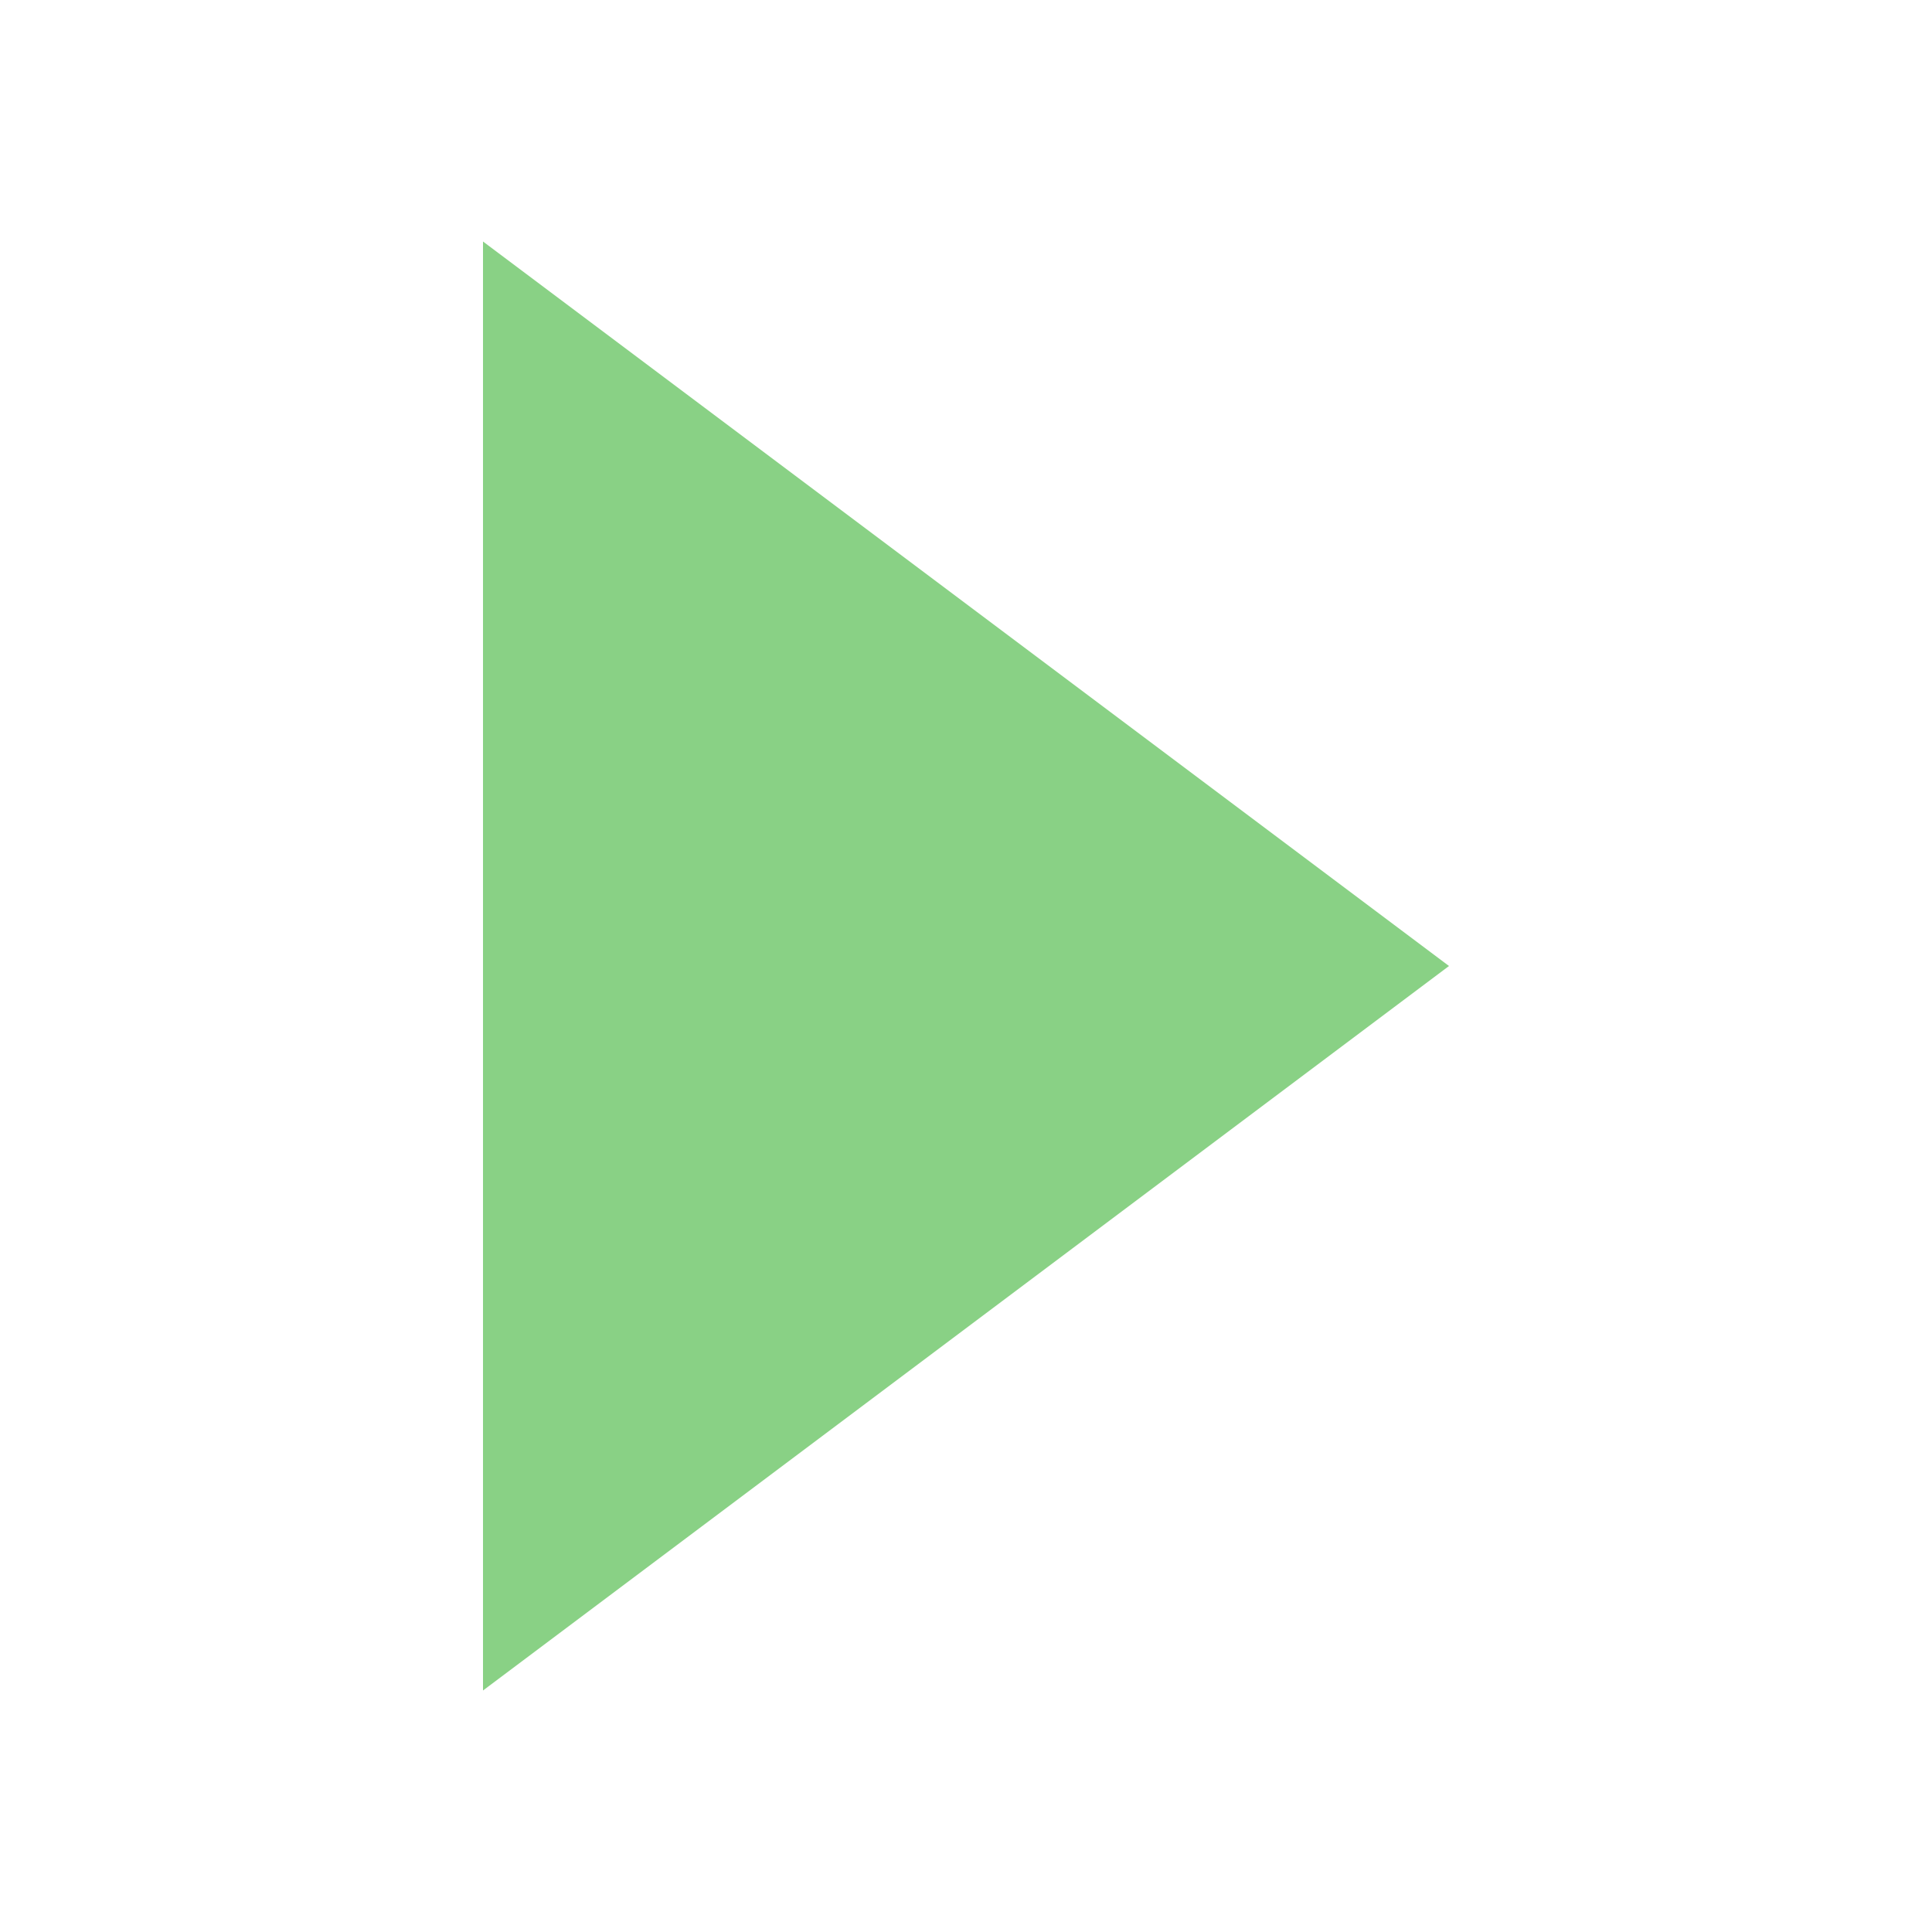
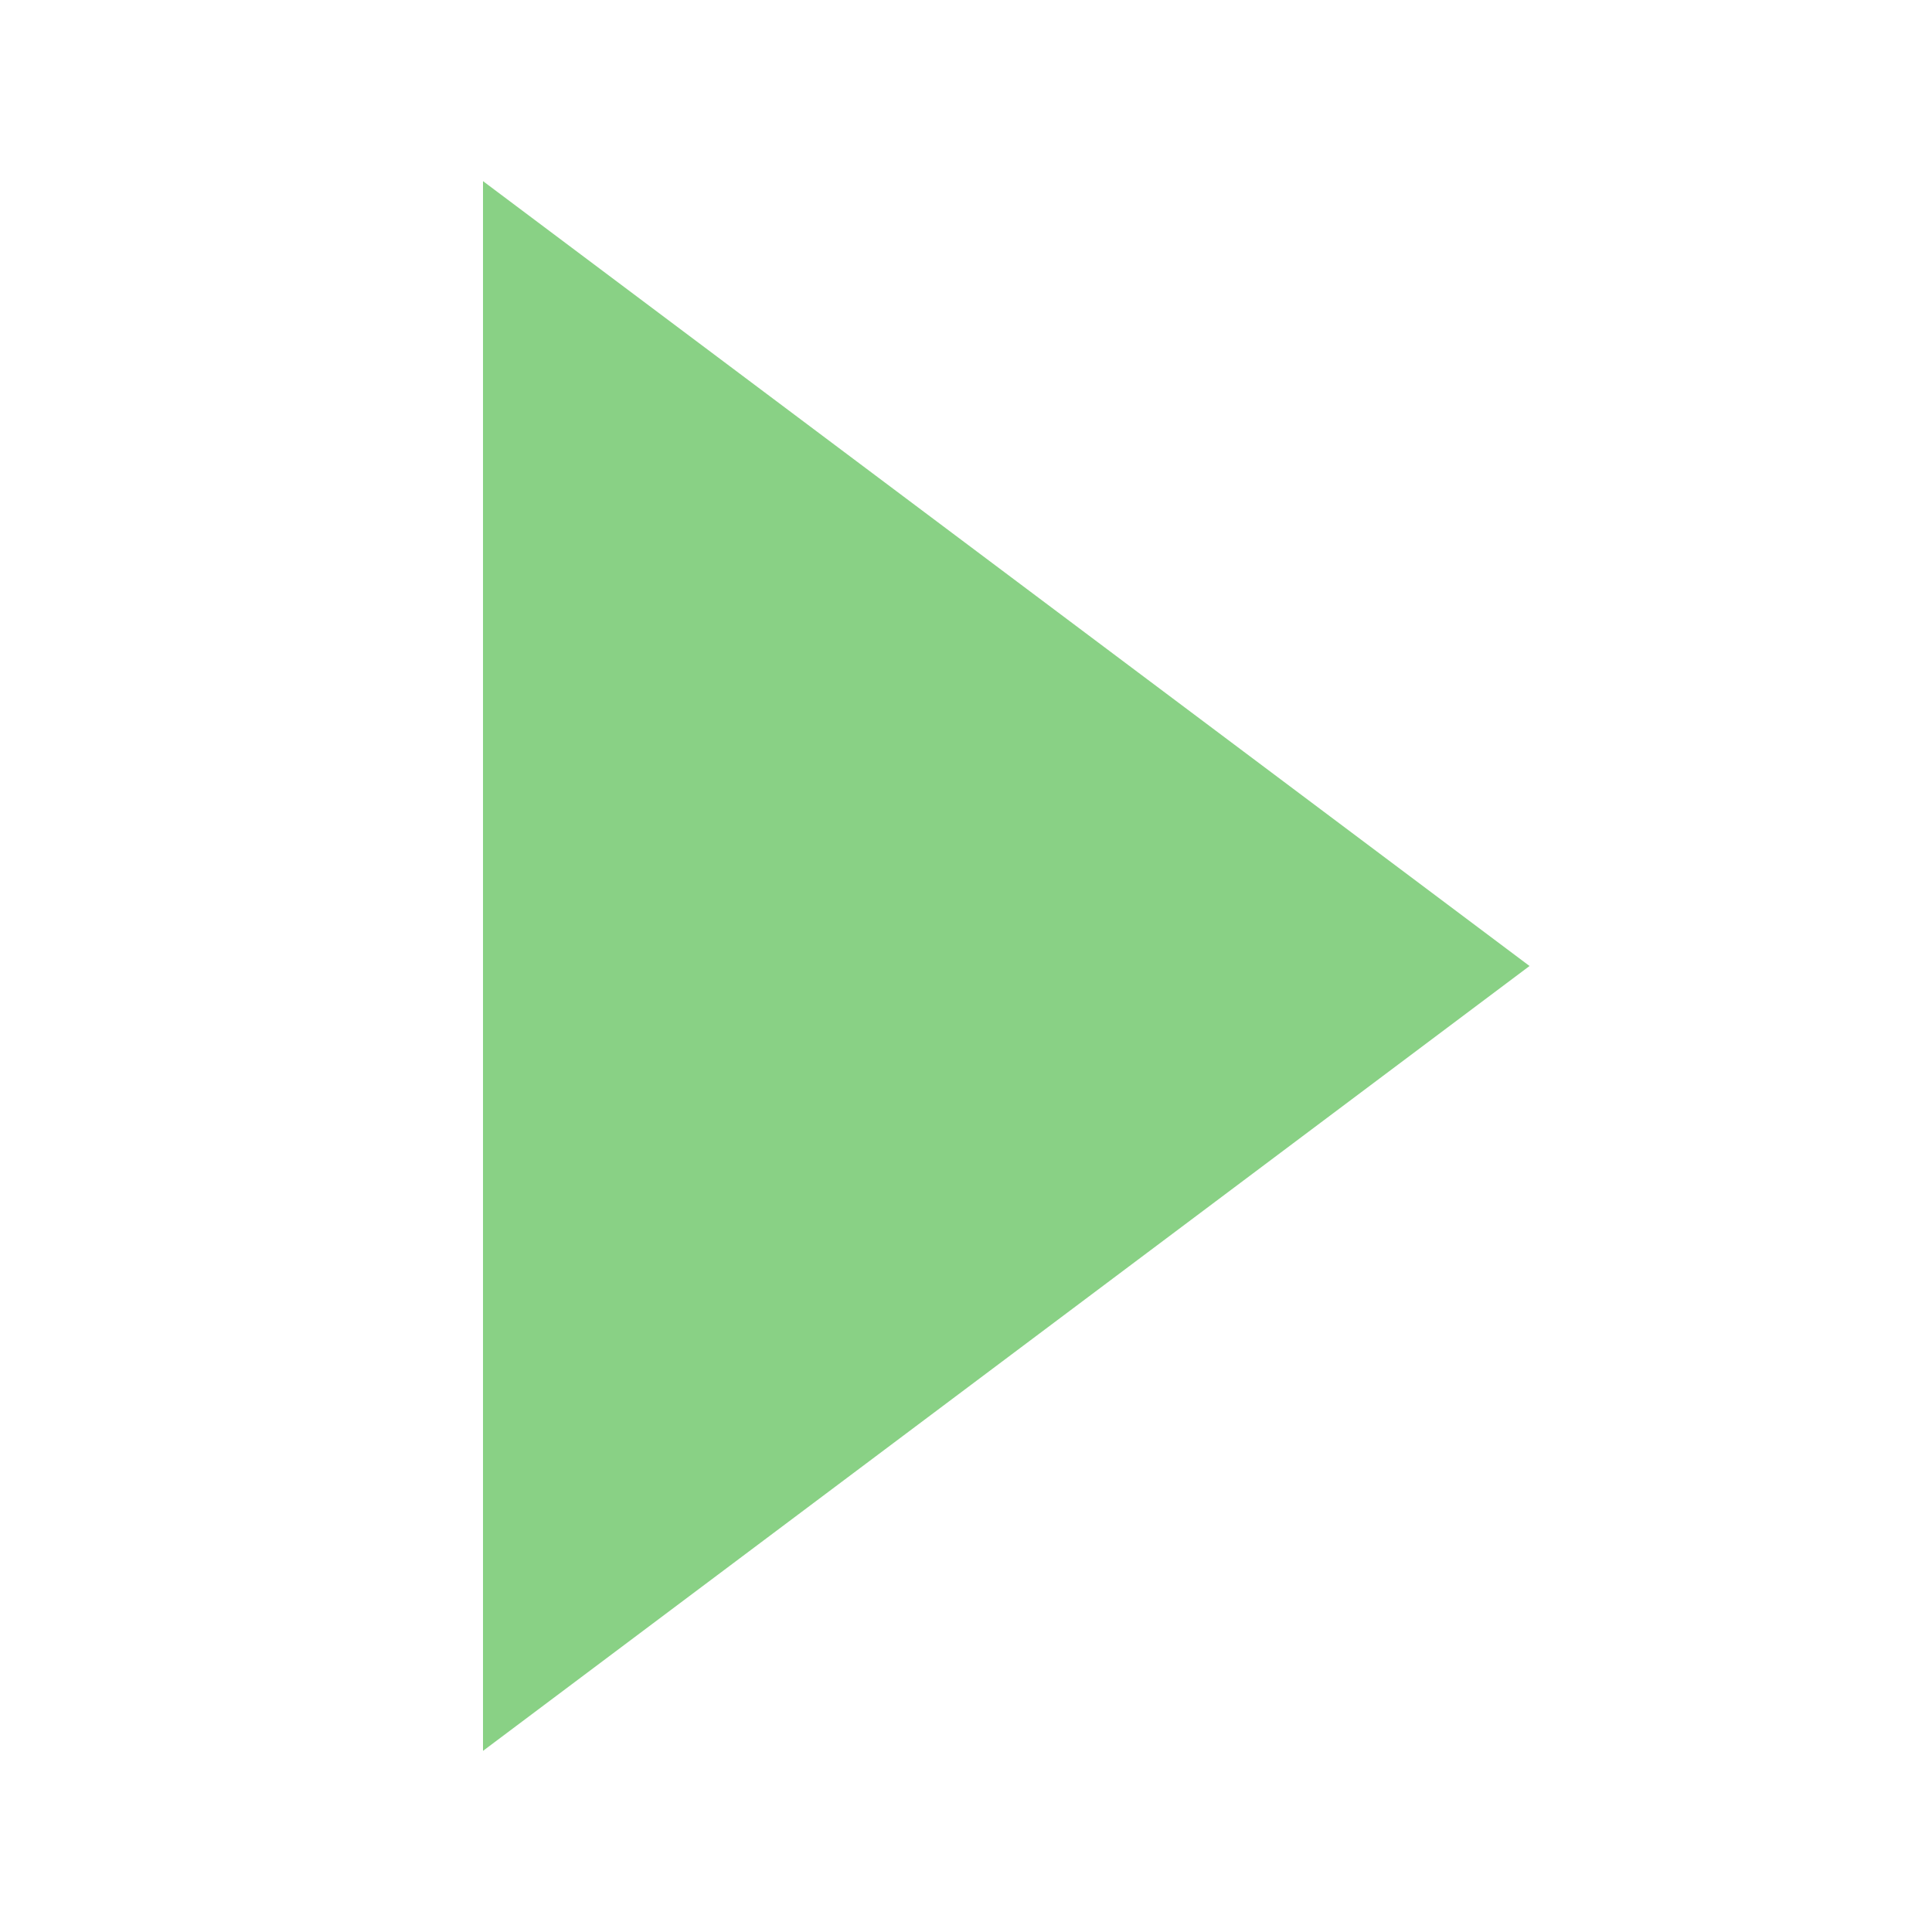
<svg xmlns="http://www.w3.org/2000/svg" viewBox="0 0 16 16">
  <defs>
    <style>.icon-canvas-transparent,.icon-vs-out{fill:#252526;}.icon-canvas-transparent{opacity:0;}.icon-vs-action-green{fill:#89d185;}</style>
  </defs>
  <g id="canvas">
    <path class="icon-canvas-transparent" d="M16,0V16H0V0Z" />
  </g>
  <g id="outline" style="display: none;">
-     <path class="icon-vs-out" d="M13.667,8,3,16V0Z" />
+     <path class="icon-vs-out" d="M14.334,8,3.667,16H3V0h.667Z" />
  </g>
  <g id="iconBg">
-     <path class="icon-vs-action-green" d="M4,2V14l8-6L4,2Z" />
+     <path class="icon-vs-action-green" d="M4,1.5v13L12.667,8,4,1.5Z" />
  </g>
</svg>
